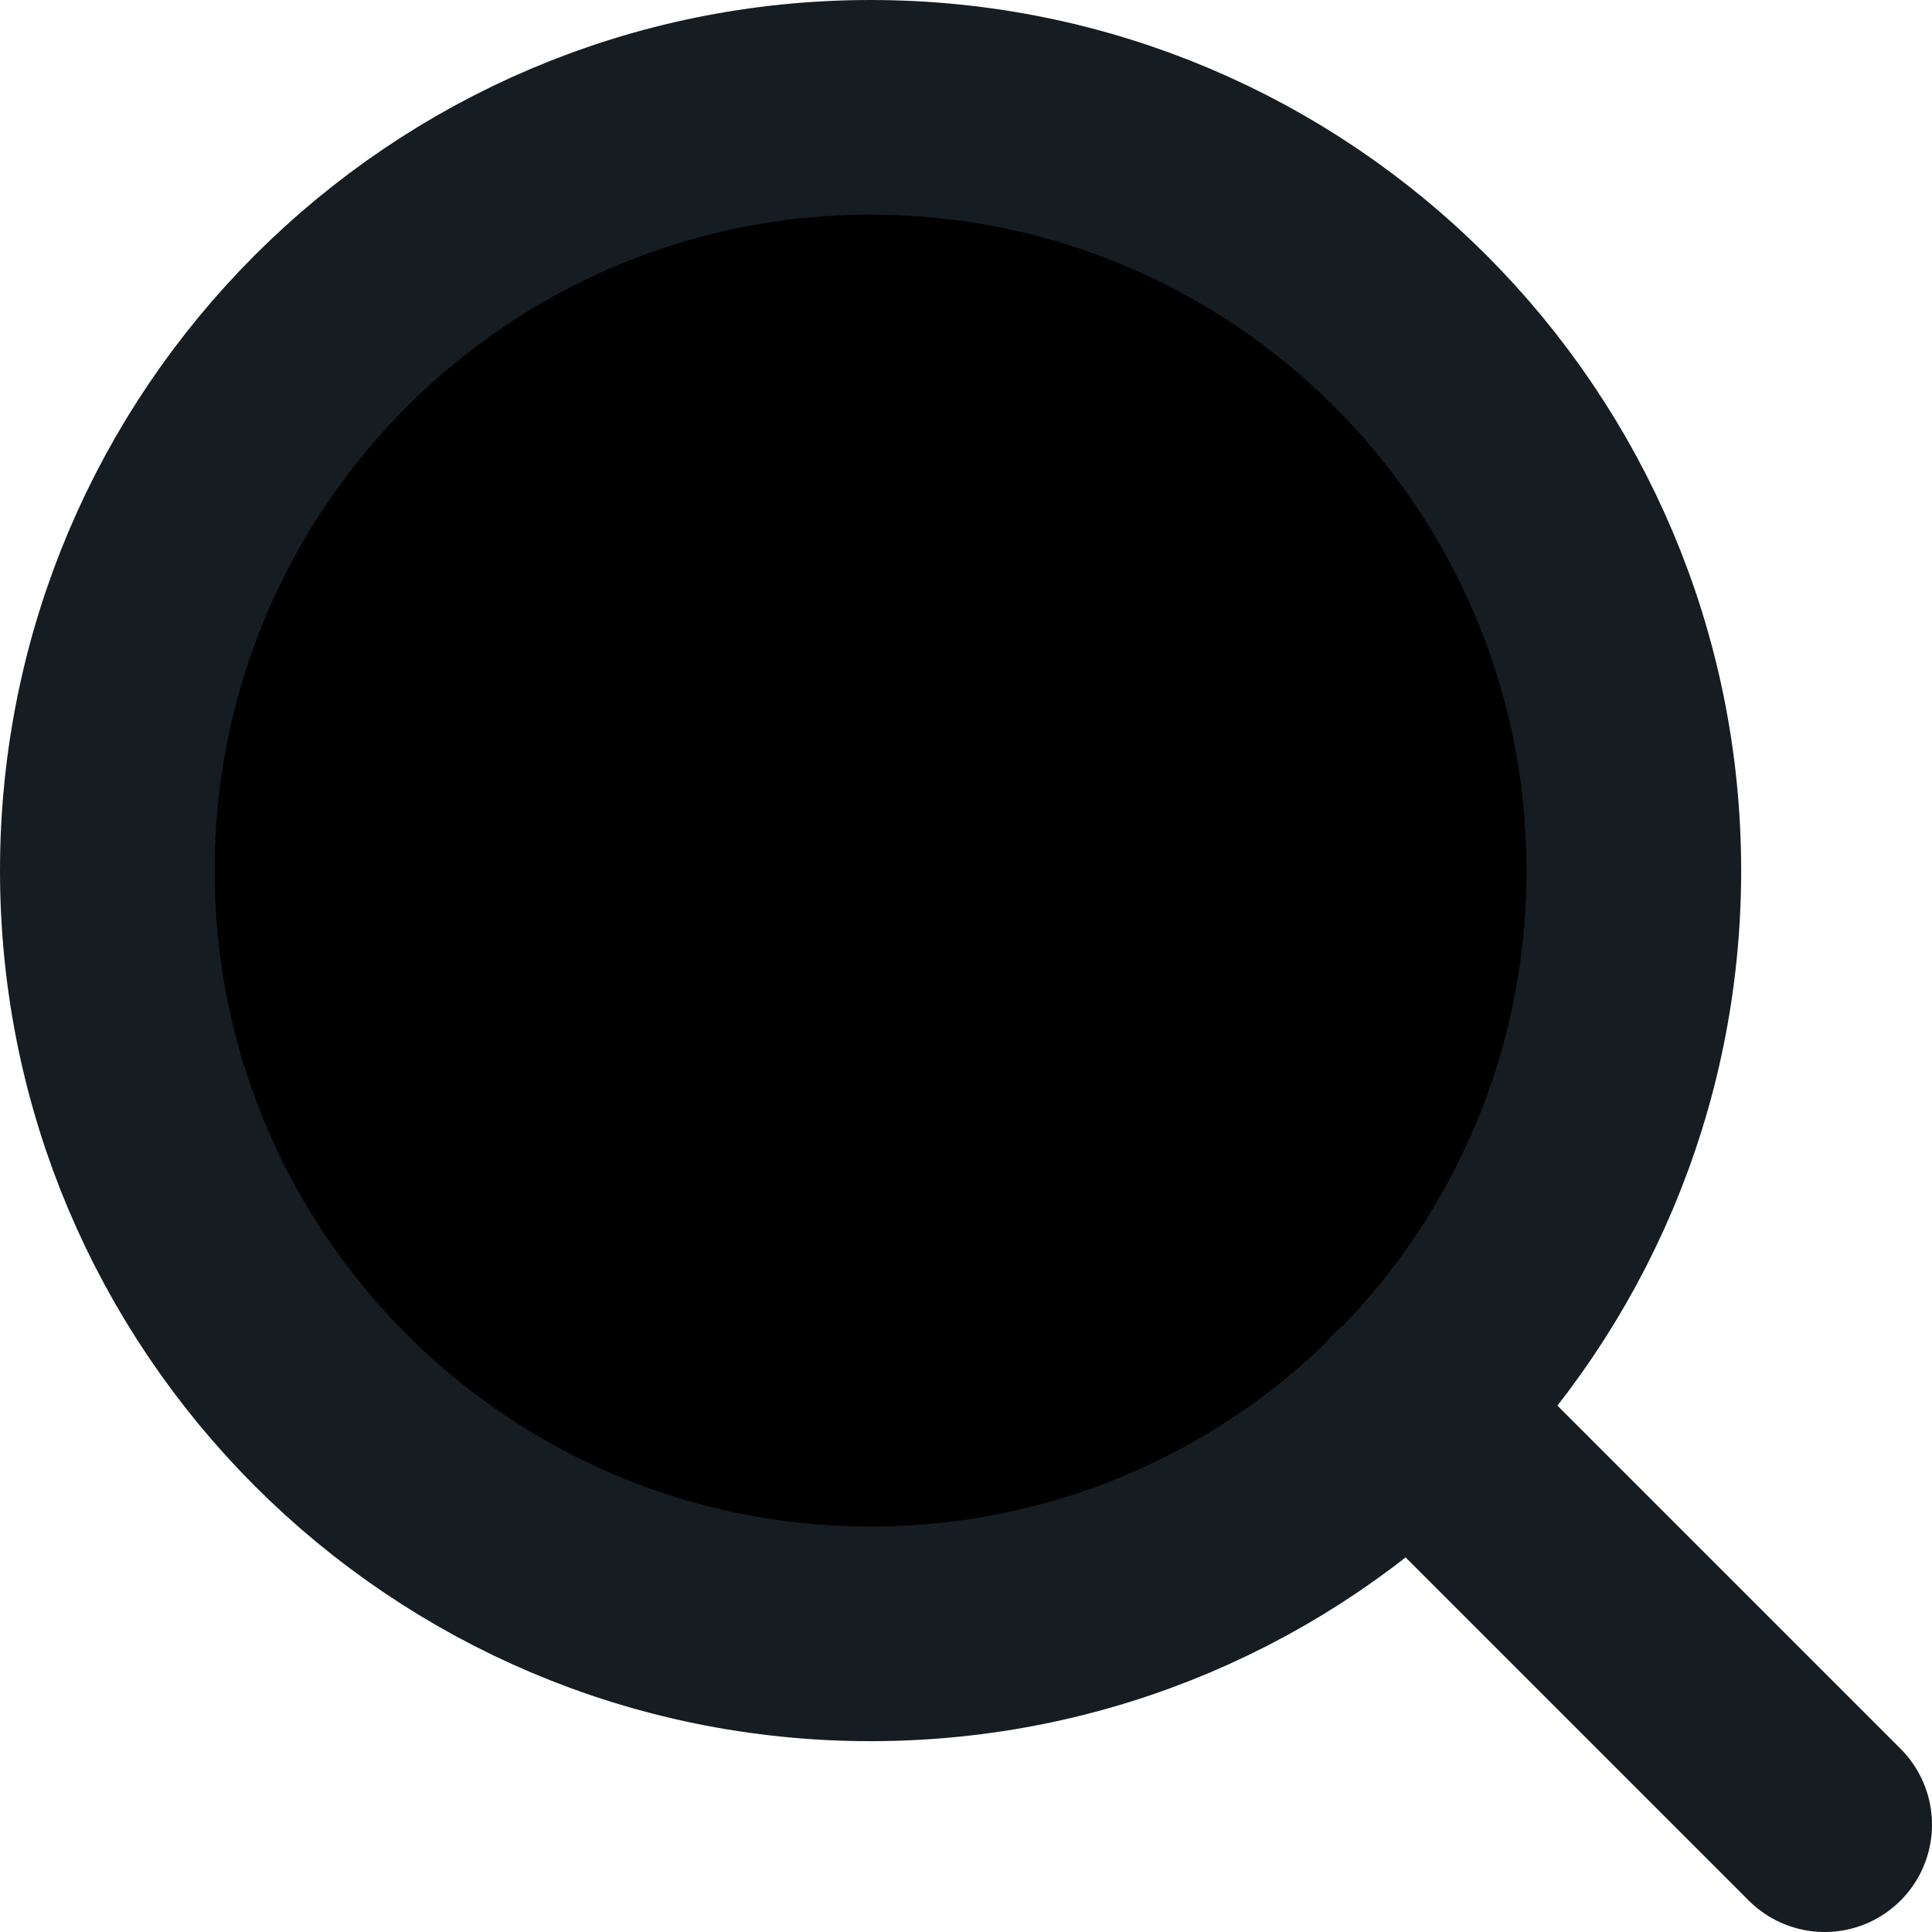
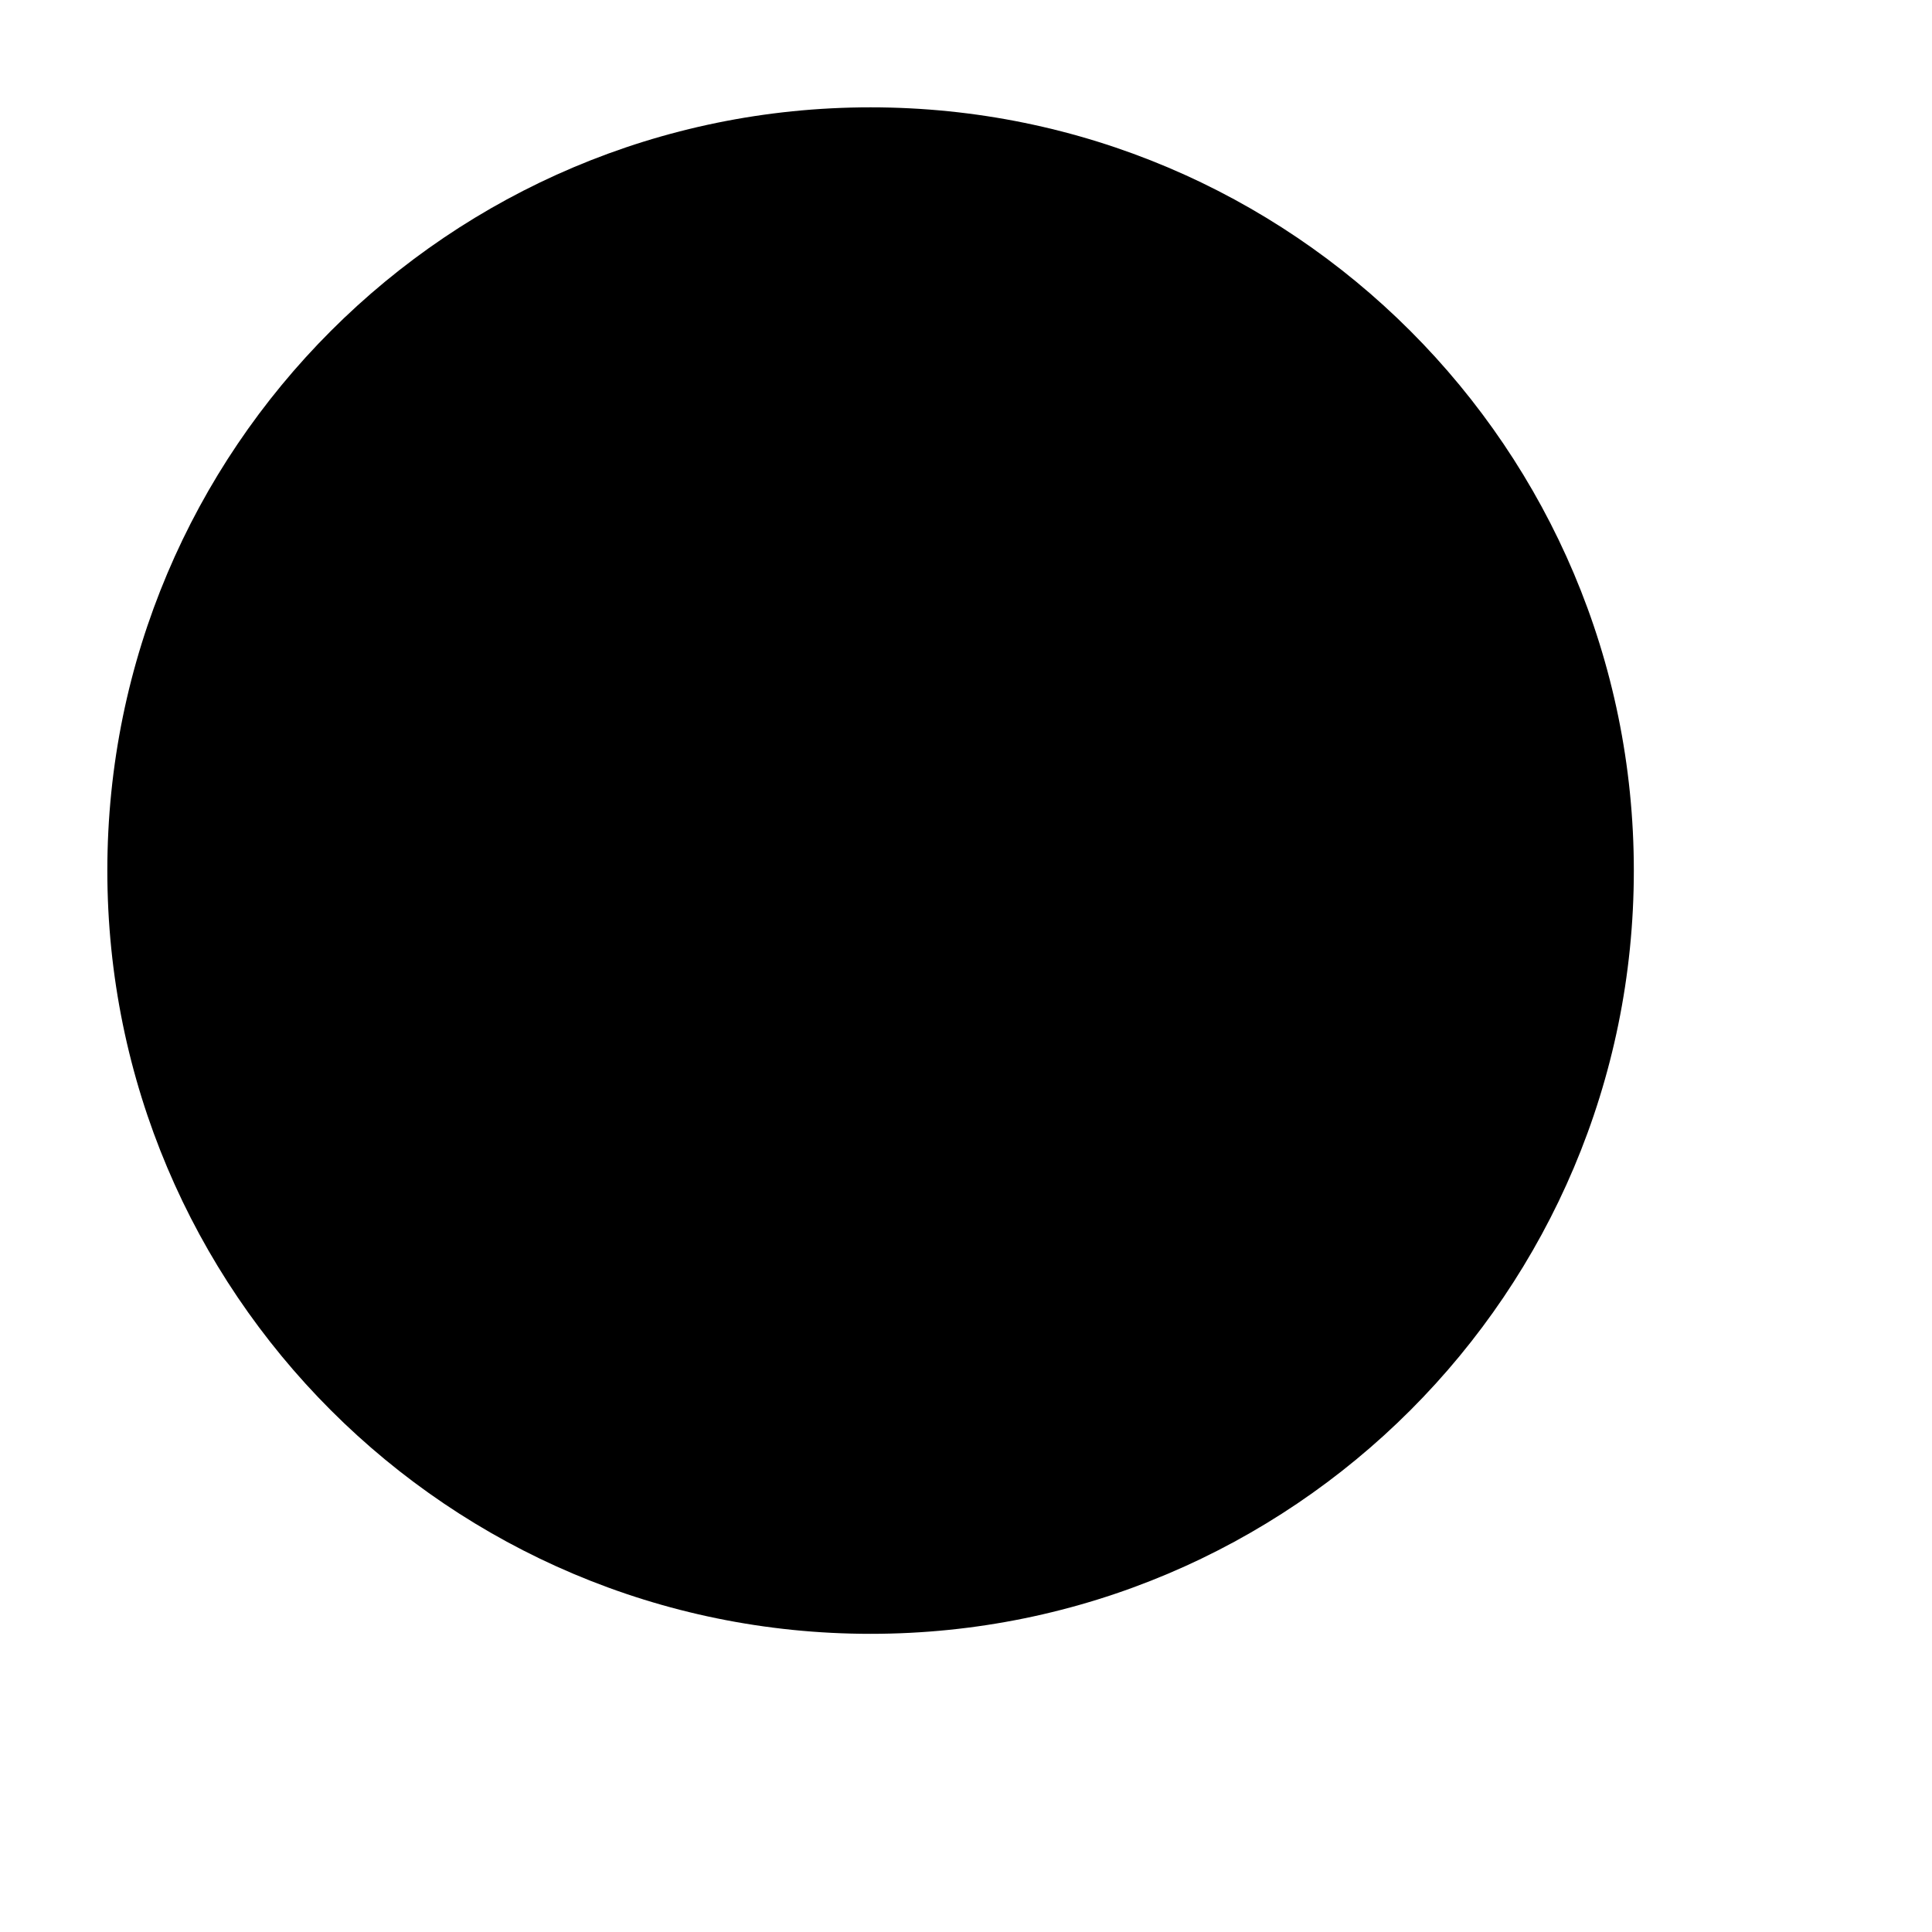
<svg xmlns="http://www.w3.org/2000/svg" viewBox="0 0 18 18">
-   <path d="M17 17L13.133 13.133M15.222 8.111C15.222 12.039 12.039 15.222 8.111 15.222C4.184 15.222 1 12.039 1 8.111C1 4.184 4.184 1 8.111 1C12.039 1 15.222 4.184 15.222 8.111Z" stroke="#151C22" stroke-width="2" stroke-linecap="round" stroke-linejoin="round" />
+   <path d="M17 17L13.133 13.133M15.222 8.111C15.222 12.039 12.039 15.222 8.111 15.222C4.184 15.222 1 12.039 1 8.111C1 4.184 4.184 1 8.111 1C12.039 1 15.222 4.184 15.222 8.111Z" stroke-width="2" stroke-linecap="round" stroke-linejoin="round" />
</svg>
